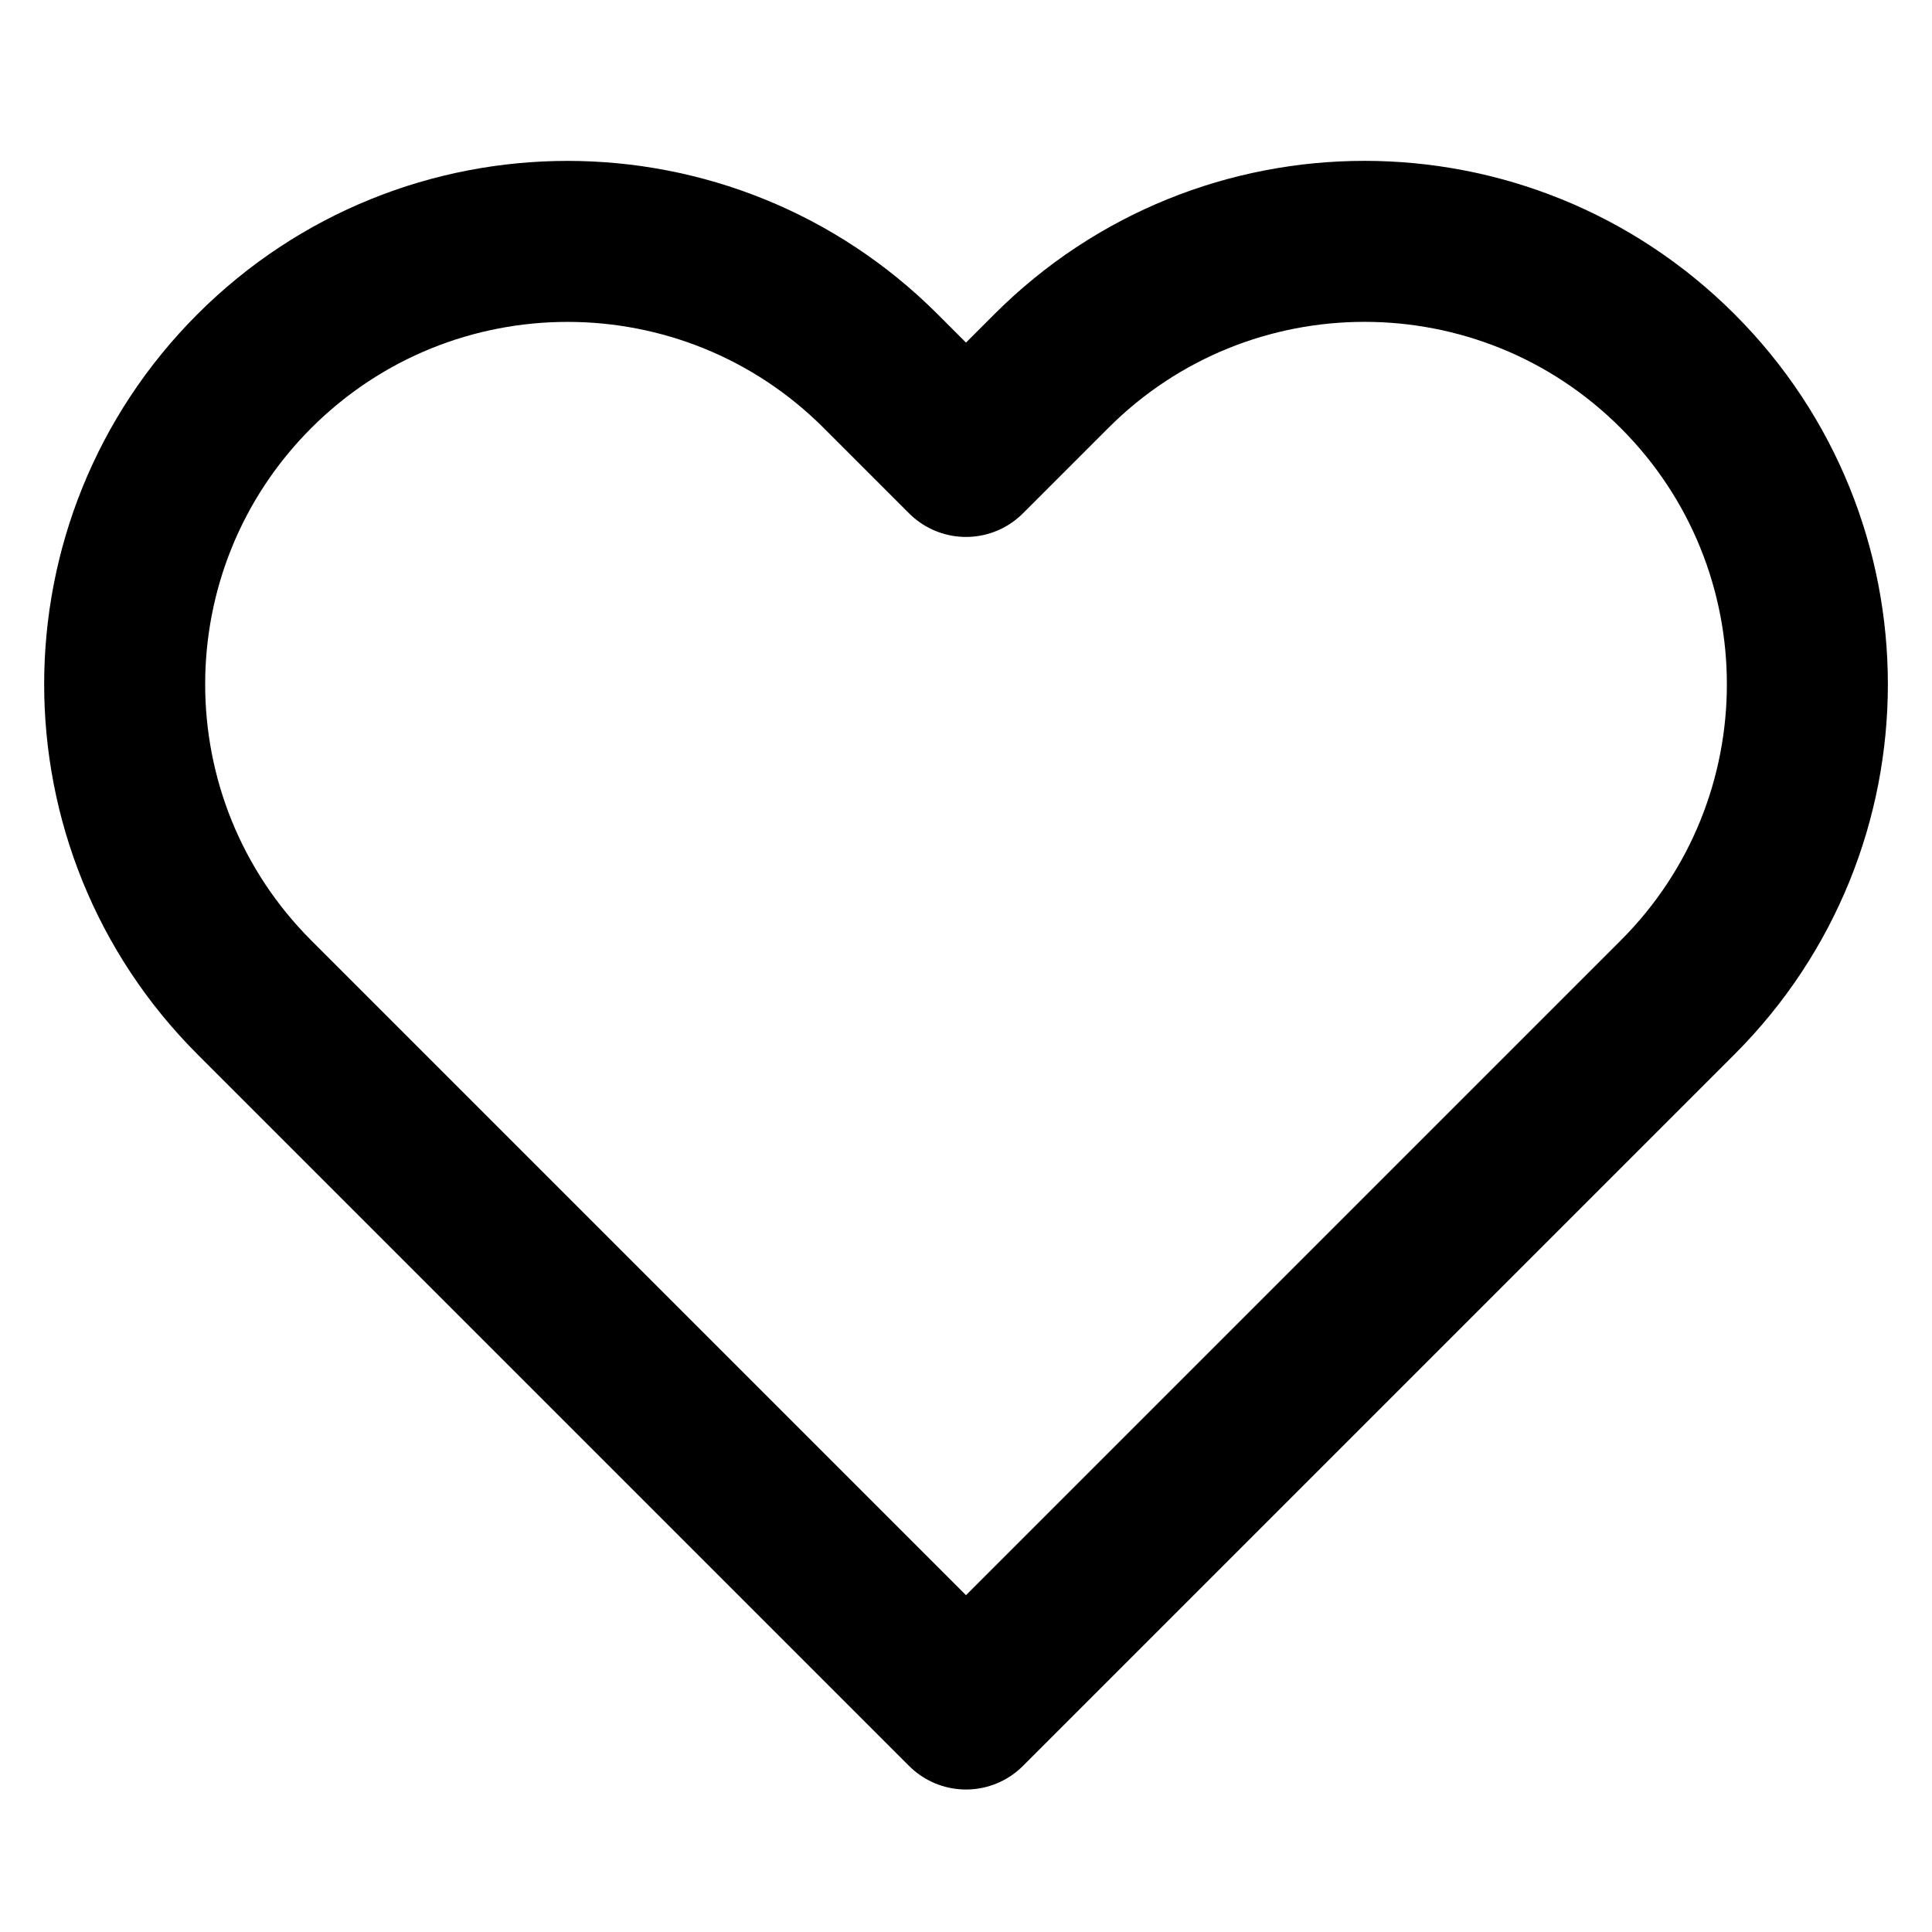
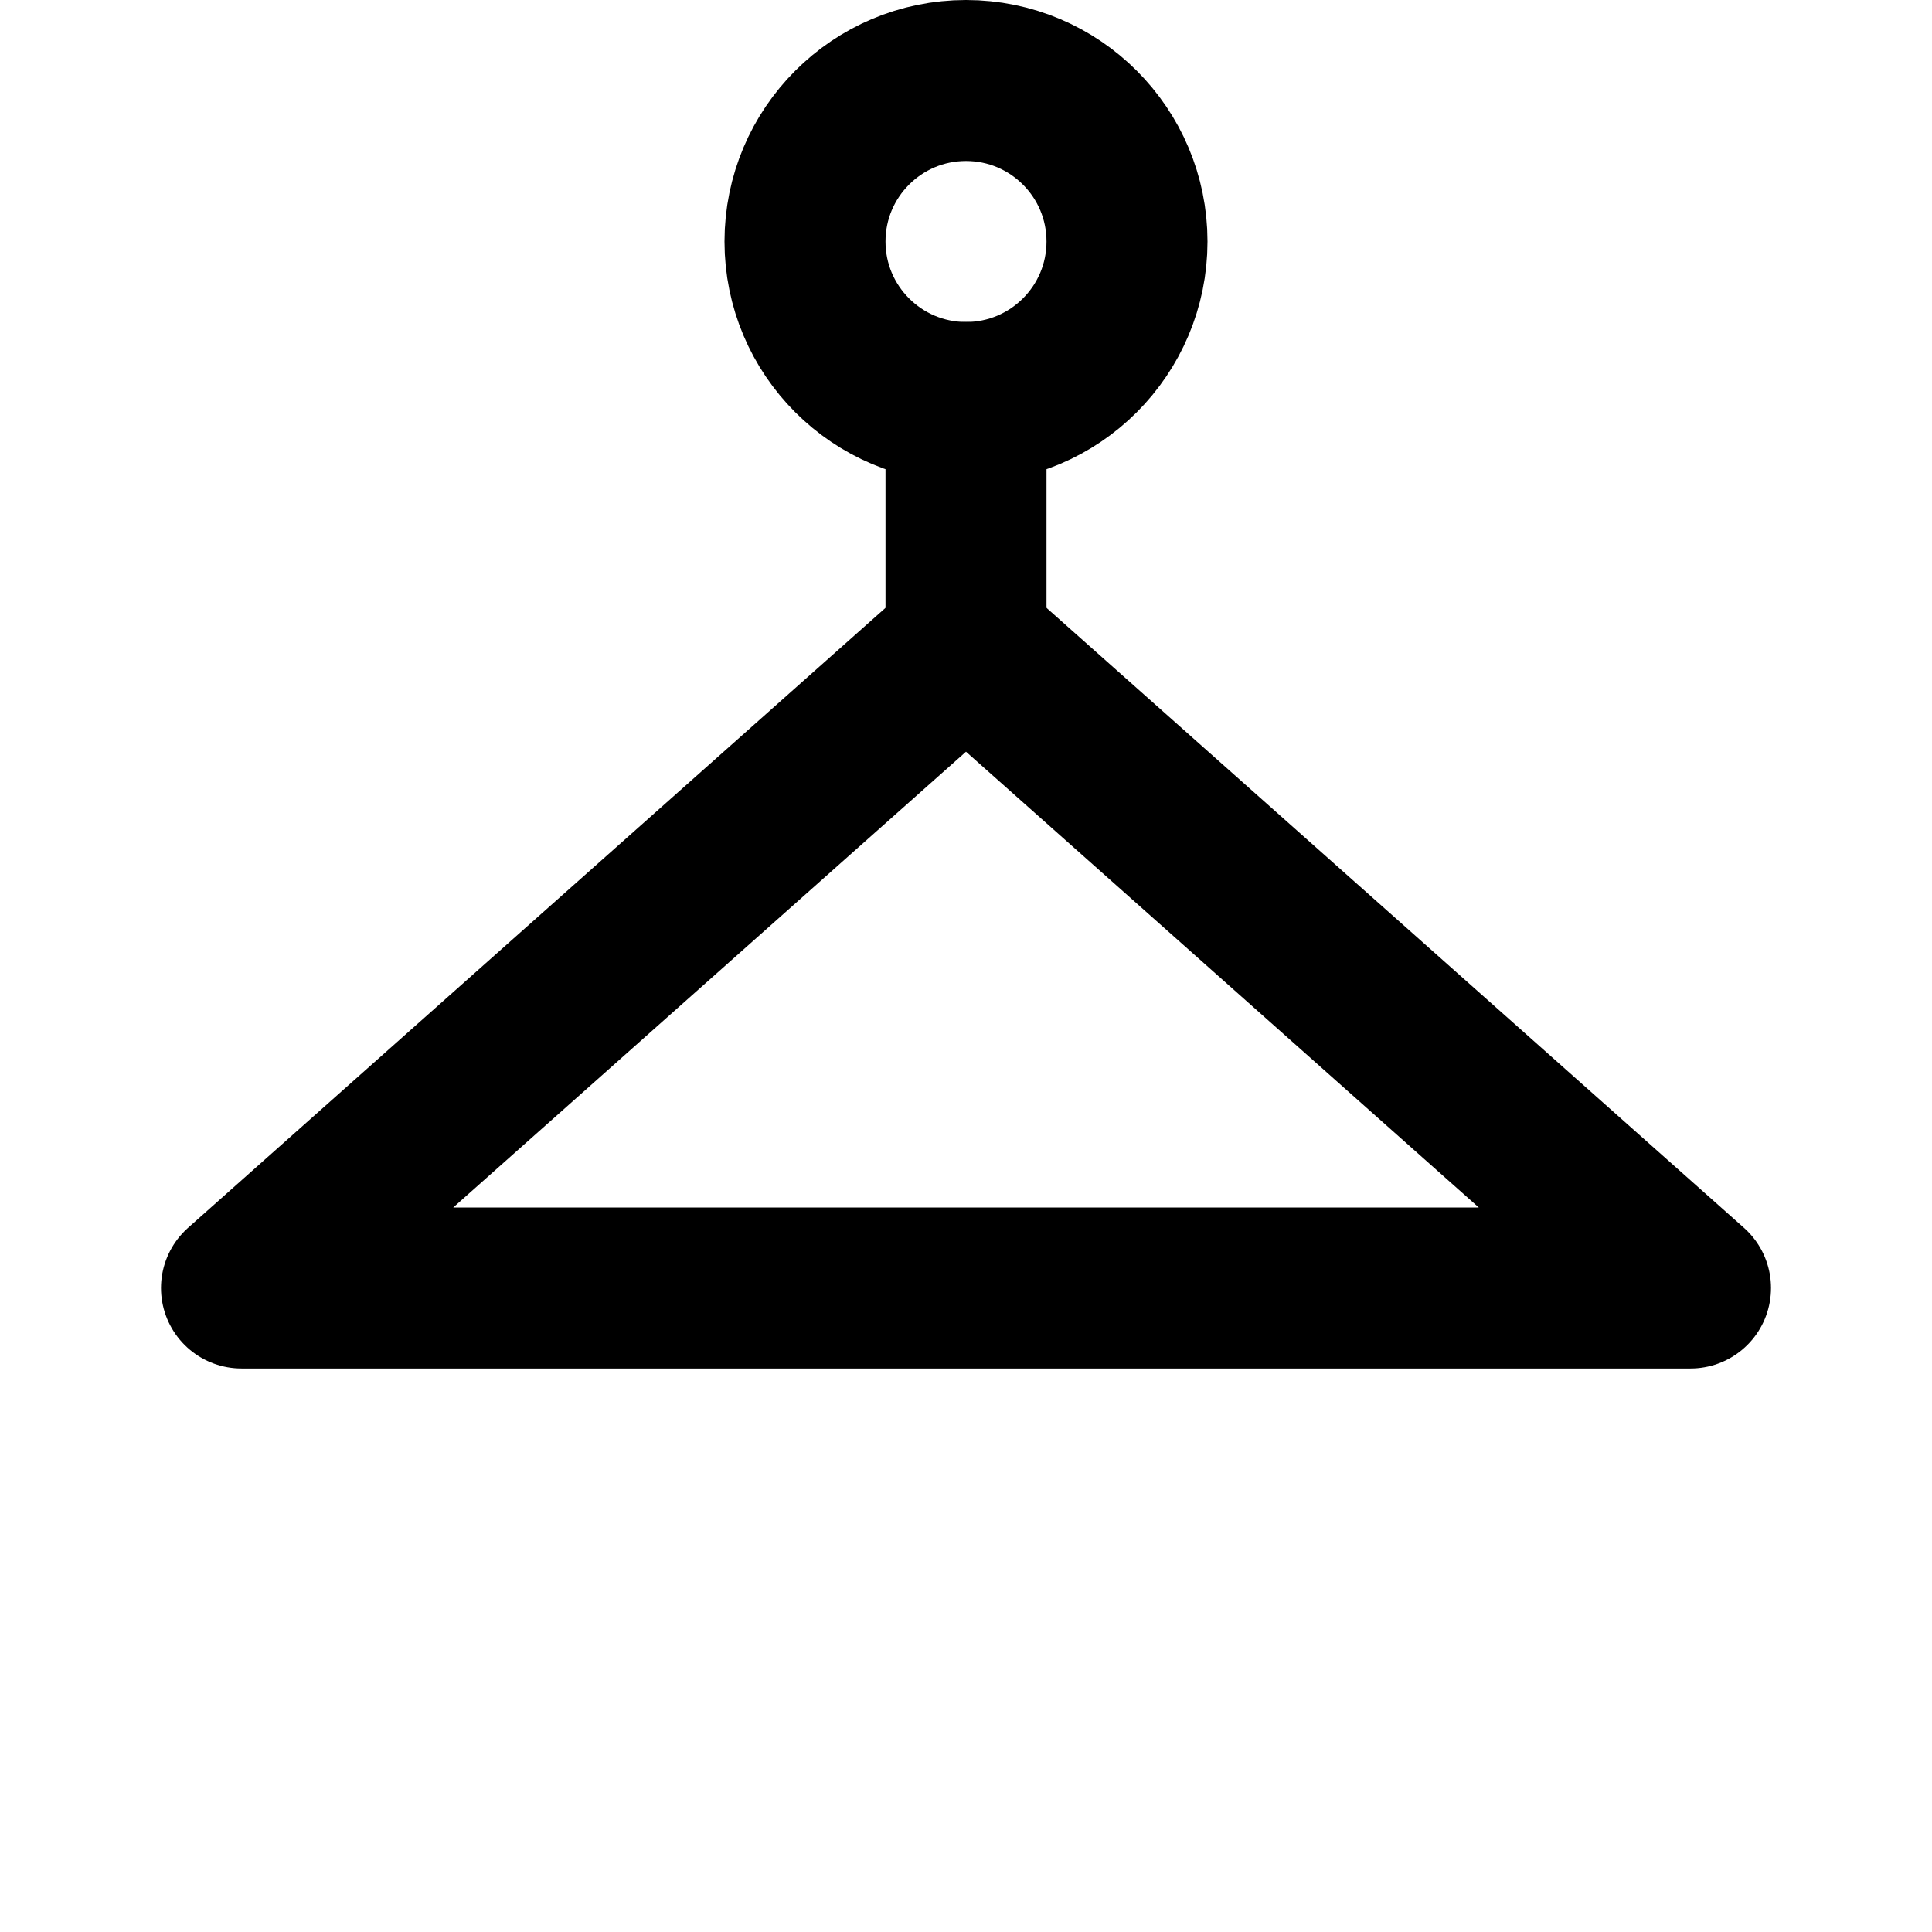
<svg viewBox="0 0 24 24" fill="none" stroke="currentColor" stroke-width="2" stroke-linecap="round" stroke-linejoin="round">
-   <path d="M20.84 4.61a5.5 5.5 0 00-7.78 0L12 5.67l-1.06-1.06a5.5 5.5 0 00-7.78 7.78l1.06 1.06L12 21.23l7.78-7.78 1.06-1.06a5.5 5.5 0 000-7.78z" />
+   <path d="M12 5a2 2 0 1 0 0-4 2 2 0 0 0 0 4Z" />
+   <path d="M12 5v3" />
+   <path d="M12 8L3 16h18L12 8Z" />
</svg>
